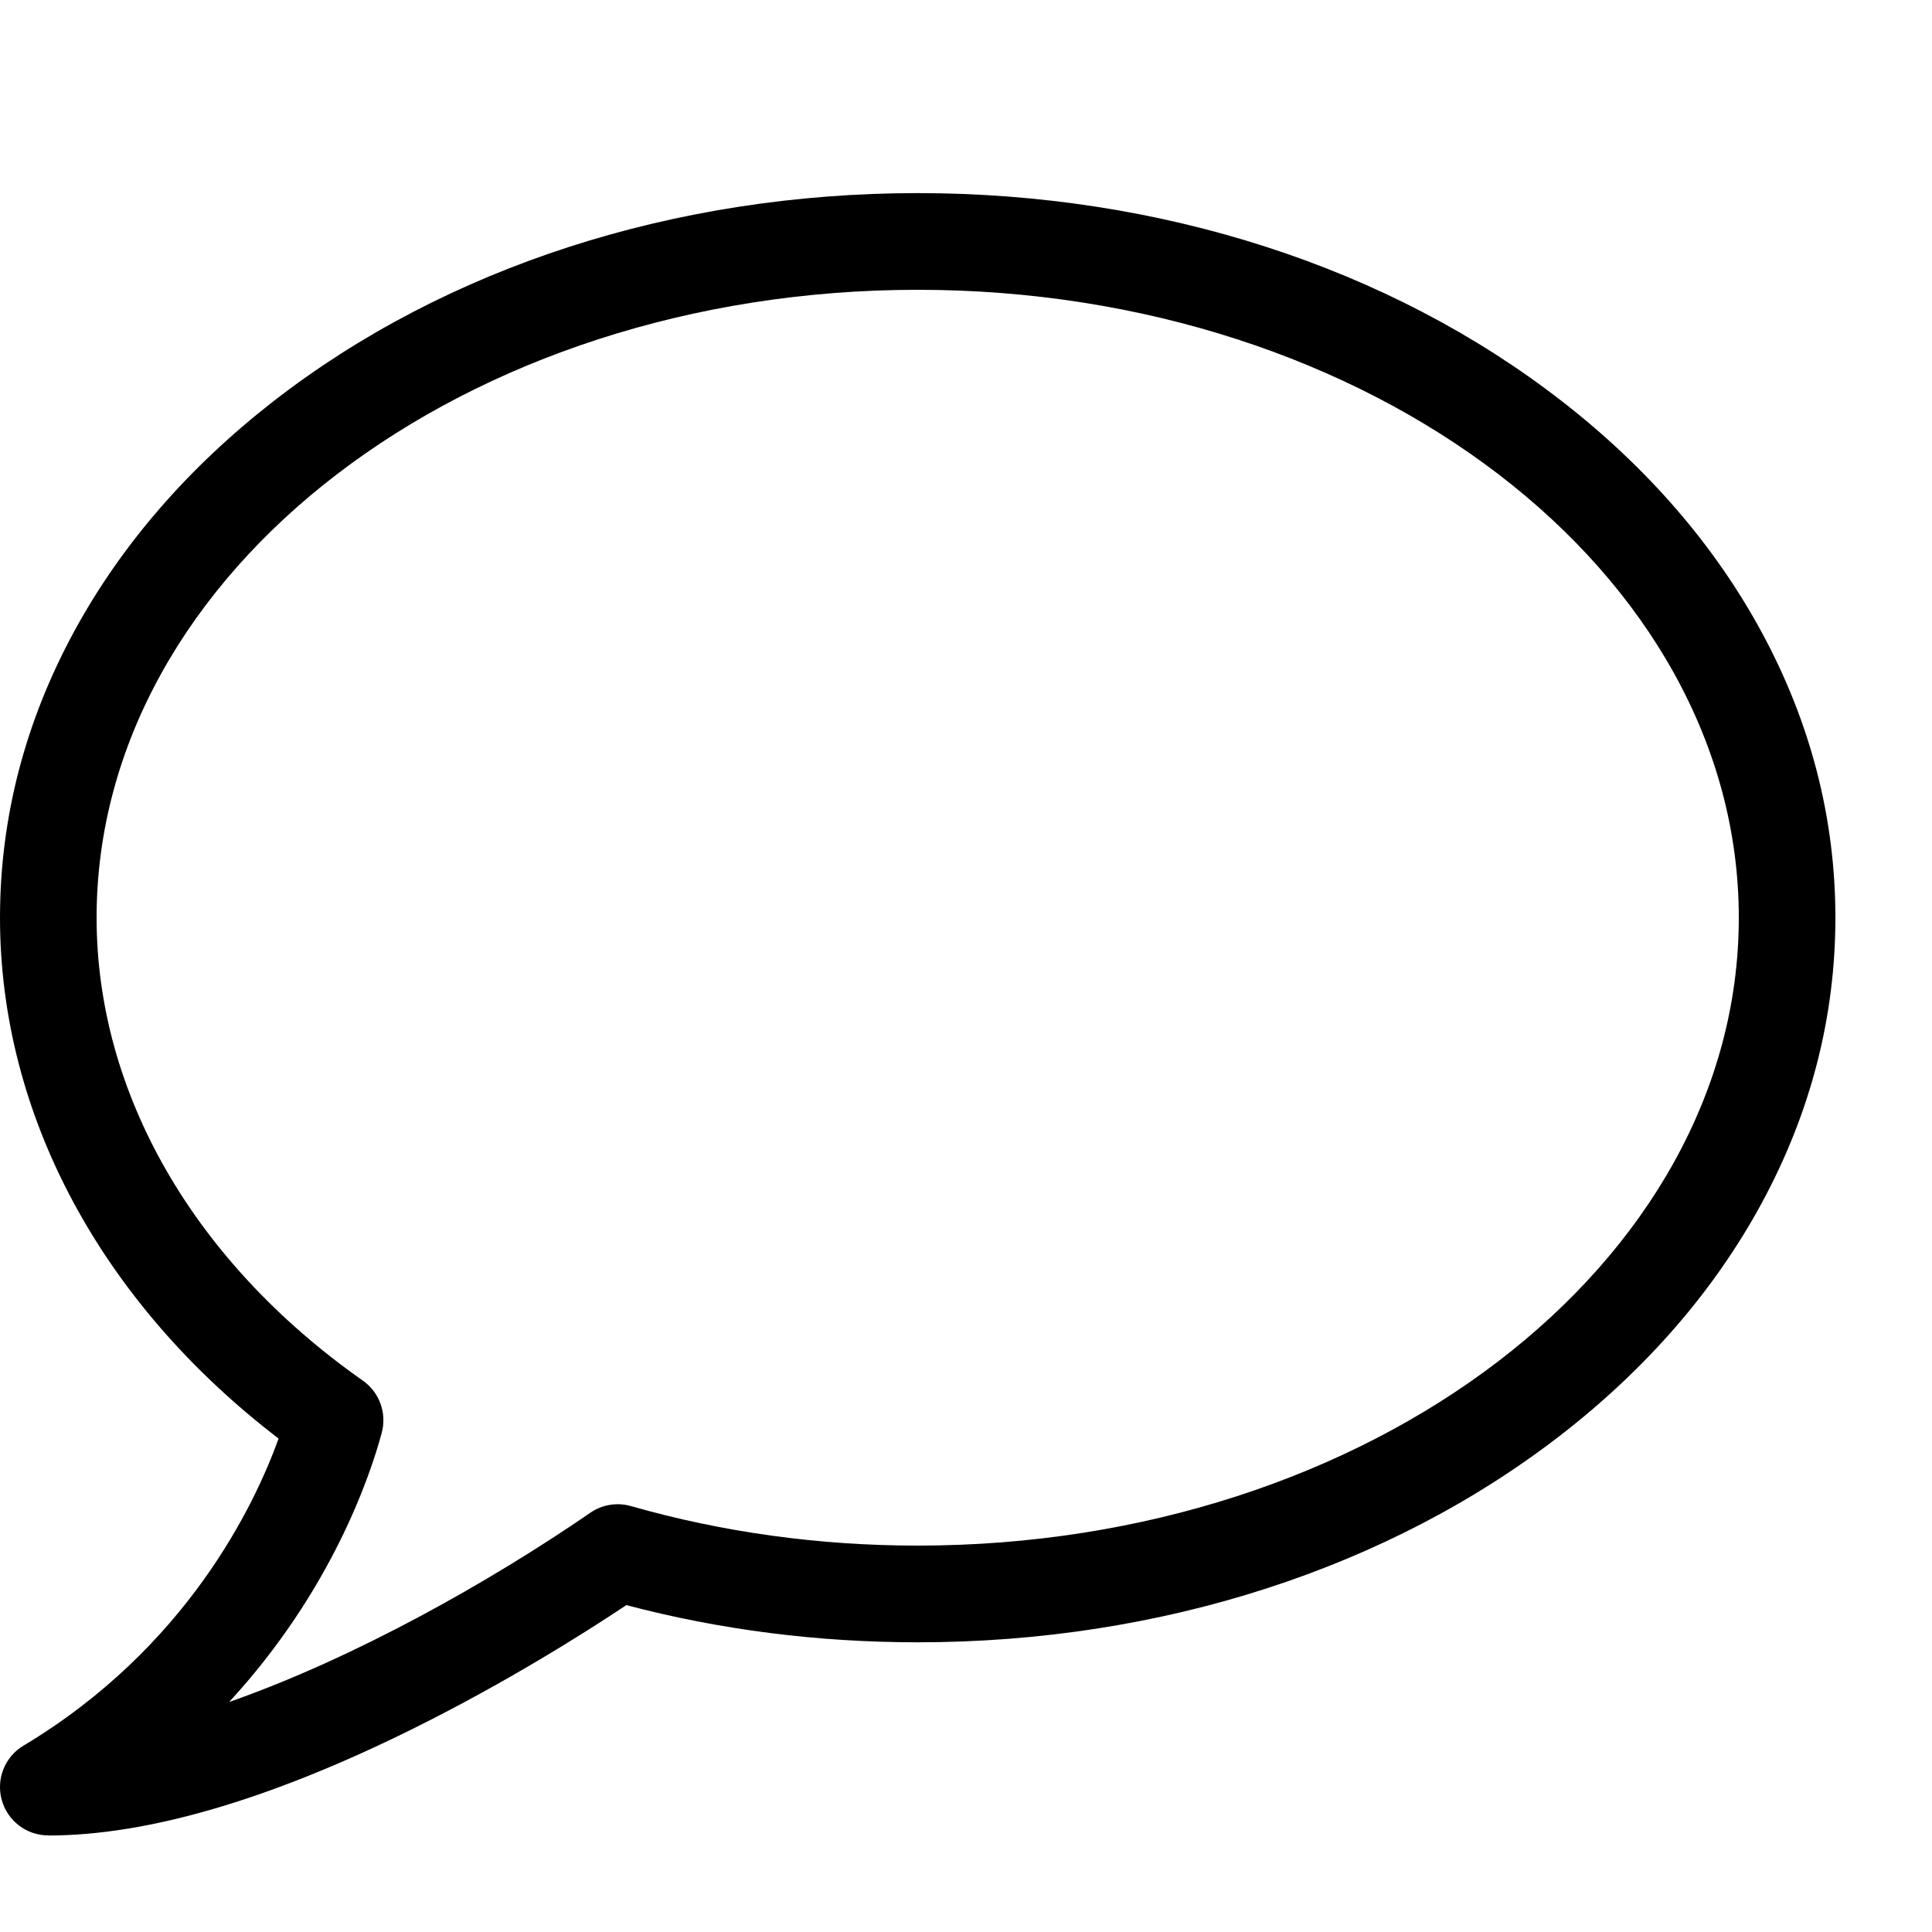
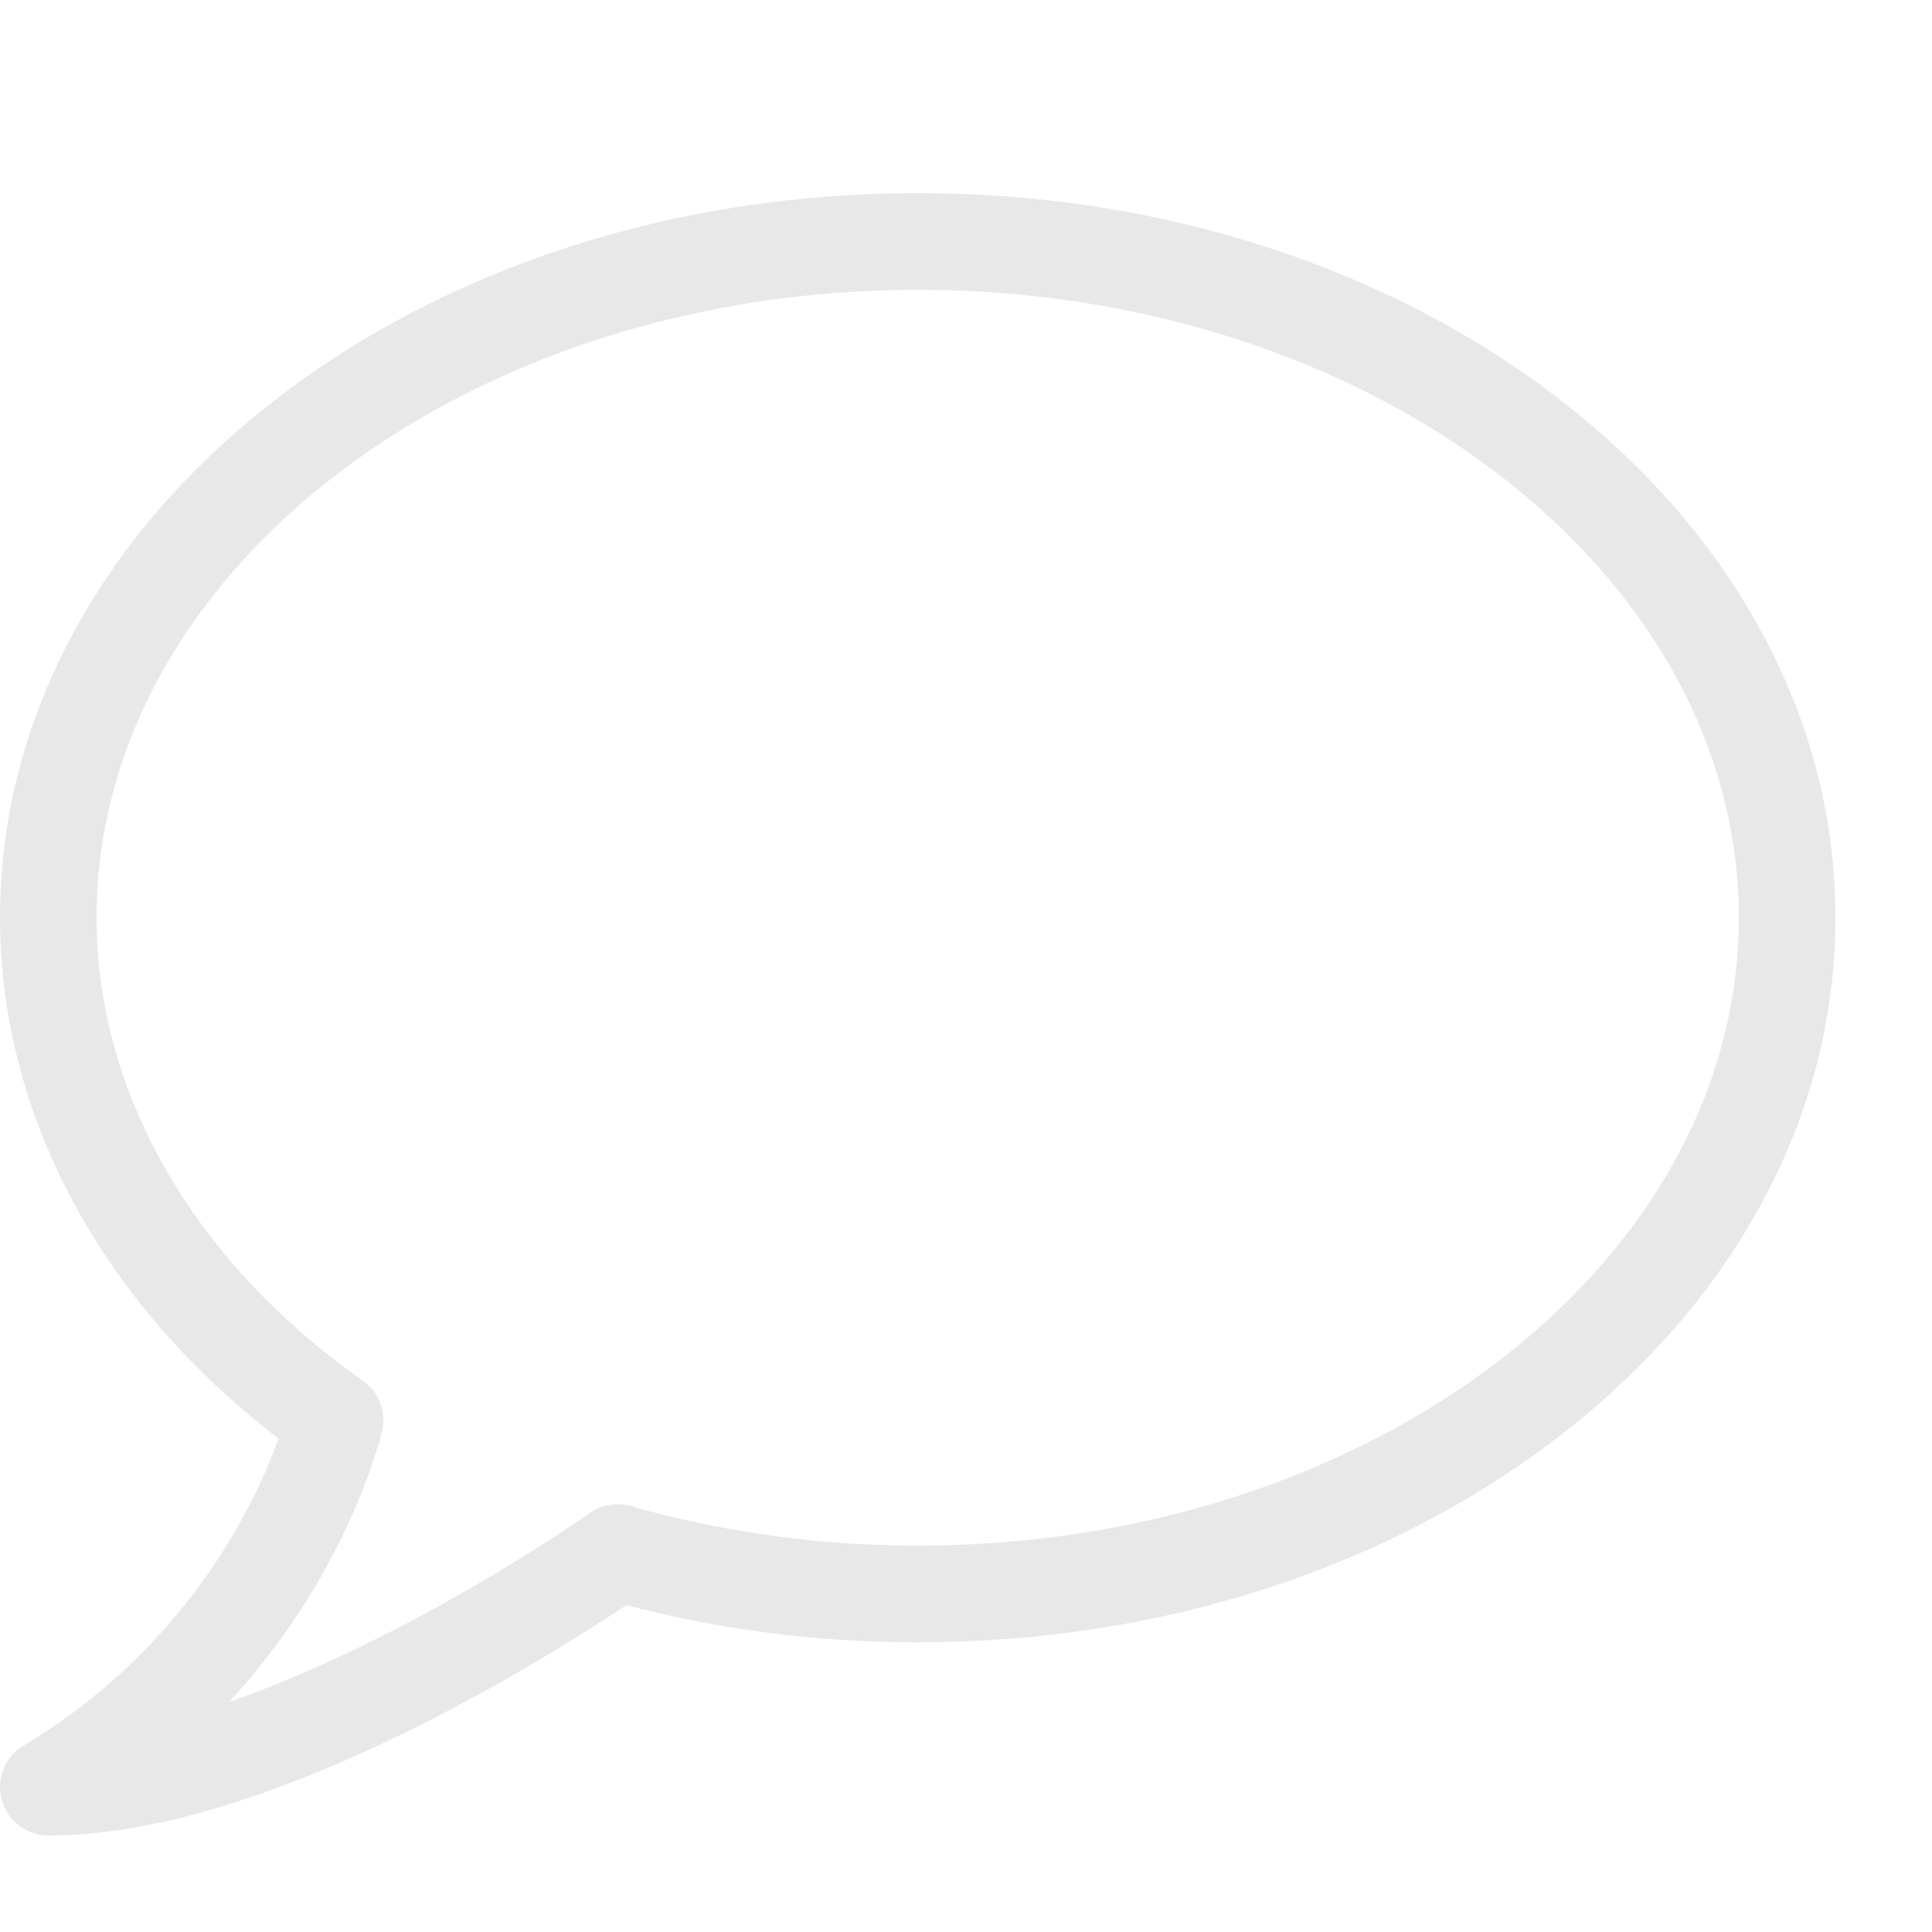
- <svg xmlns="http://www.w3.org/2000/svg" version="1.1" width="20" height="20" viewBox="0 0 20 20">
-   <path fill="#000000" d="M0.5 19c-0.225 0-0.422-0.15-0.482-0.367s0.032-0.447 0.225-0.562c1.691-1.014 2.392-2.489 2.641-3.179-1.838-1.407-2.884-3.354-2.884-5.392 0-1.029 0.258-2.026 0.768-2.964 0.486-0.894 1.18-1.695 2.061-2.381 1.787-1.39 4.156-2.156 6.671-2.156s4.884 0.766 6.671 2.156c0.881 0.685 1.575 1.486 2.061 2.381 0.51 0.937 0.768 1.934 0.768 2.964s-0.258 2.026-0.768 2.964c-0.486 0.894-1.18 1.695-2.061 2.381-1.787 1.39-4.156 2.156-6.671 2.156-1.033 0-2.047-0.129-3.016-0.385-0.429 0.286-1.231 0.793-2.189 1.27-1.488 0.74-2.764 1.115-3.794 1.115zM9.5 3c-4.687 0-8.5 2.916-8.5 6.5 0 1.815 1.005 3.562 2.756 4.792 0.172 0.121 0.25 0.336 0.196 0.539-0.117 0.436-0.515 1.633-1.58 2.788 1.302-0.456 2.704-1.247 3.739-1.959 0.123-0.085 0.277-0.11 0.421-0.069 0.948 0.271 1.947 0.409 2.968 0.409 4.687 0 8.5-2.916 8.5-6.5s-3.813-6.5-8.5-6.5z" />
+ <svg xmlns="http://www.w3.org/2000/svg" version="1.1" width="60" height="60" viewBox="0 0 20 20">
+   <path fill="#e8e8e8" d="M0.5 19c-0.225 0-0.422-0.15-0.482-0.367s0.032-0.447 0.225-0.562c1.691-1.014 2.392-2.489 2.641-3.179-1.838-1.407-2.884-3.354-2.884-5.392 0-1.029 0.258-2.026 0.768-2.964 0.486-0.894 1.18-1.695 2.061-2.381 1.787-1.39 4.156-2.156 6.671-2.156s4.884 0.766 6.671 2.156c0.881 0.685 1.575 1.486 2.061 2.381 0.51 0.937 0.768 1.934 0.768 2.964s-0.258 2.026-0.768 2.964c-0.486 0.894-1.18 1.695-2.061 2.381-1.787 1.39-4.156 2.156-6.671 2.156-1.033 0-2.047-0.129-3.016-0.385-0.429 0.286-1.231 0.793-2.189 1.27-1.488 0.74-2.764 1.115-3.794 1.115zM9.5 3c-4.687 0-8.5 2.916-8.5 6.5 0 1.815 1.005 3.562 2.756 4.792 0.172 0.121 0.25 0.336 0.196 0.539-0.117 0.436-0.515 1.633-1.58 2.788 1.302-0.456 2.704-1.247 3.739-1.959 0.123-0.085 0.277-0.11 0.421-0.069 0.948 0.271 1.947 0.409 2.968 0.409 4.687 0 8.5-2.916 8.5-6.5s-3.813-6.5-8.5-6.5z" />
</svg>
